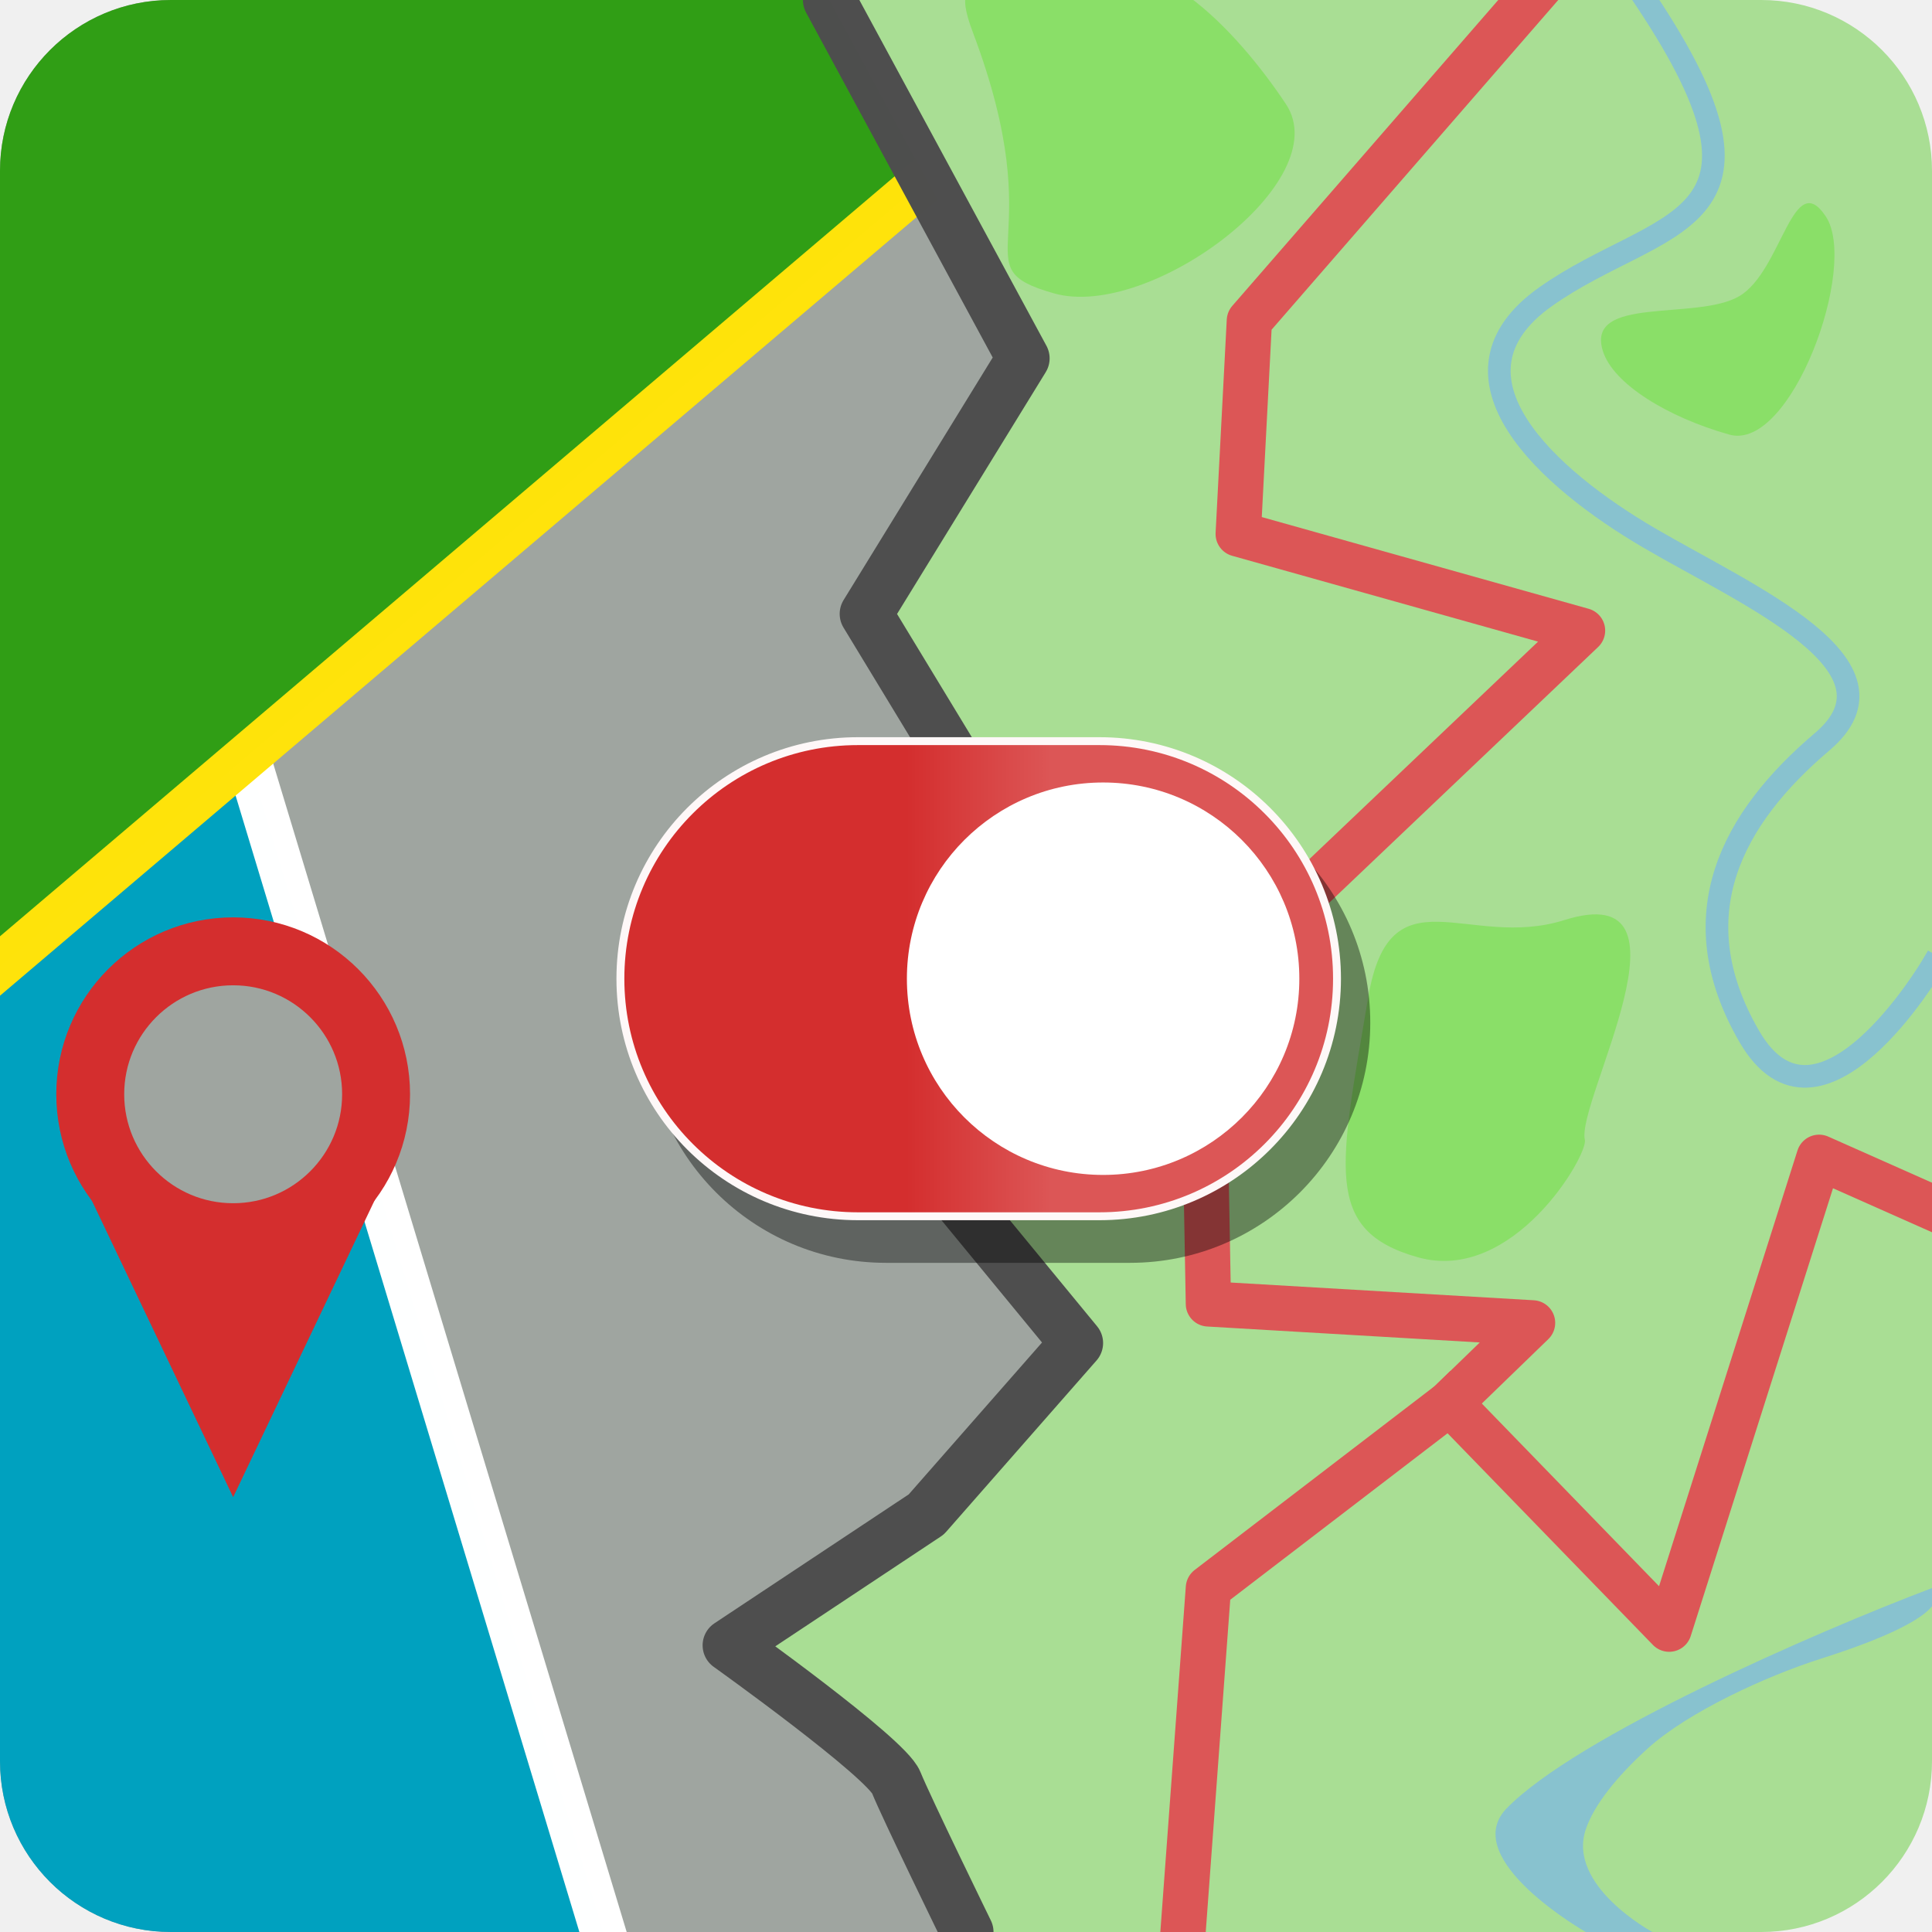
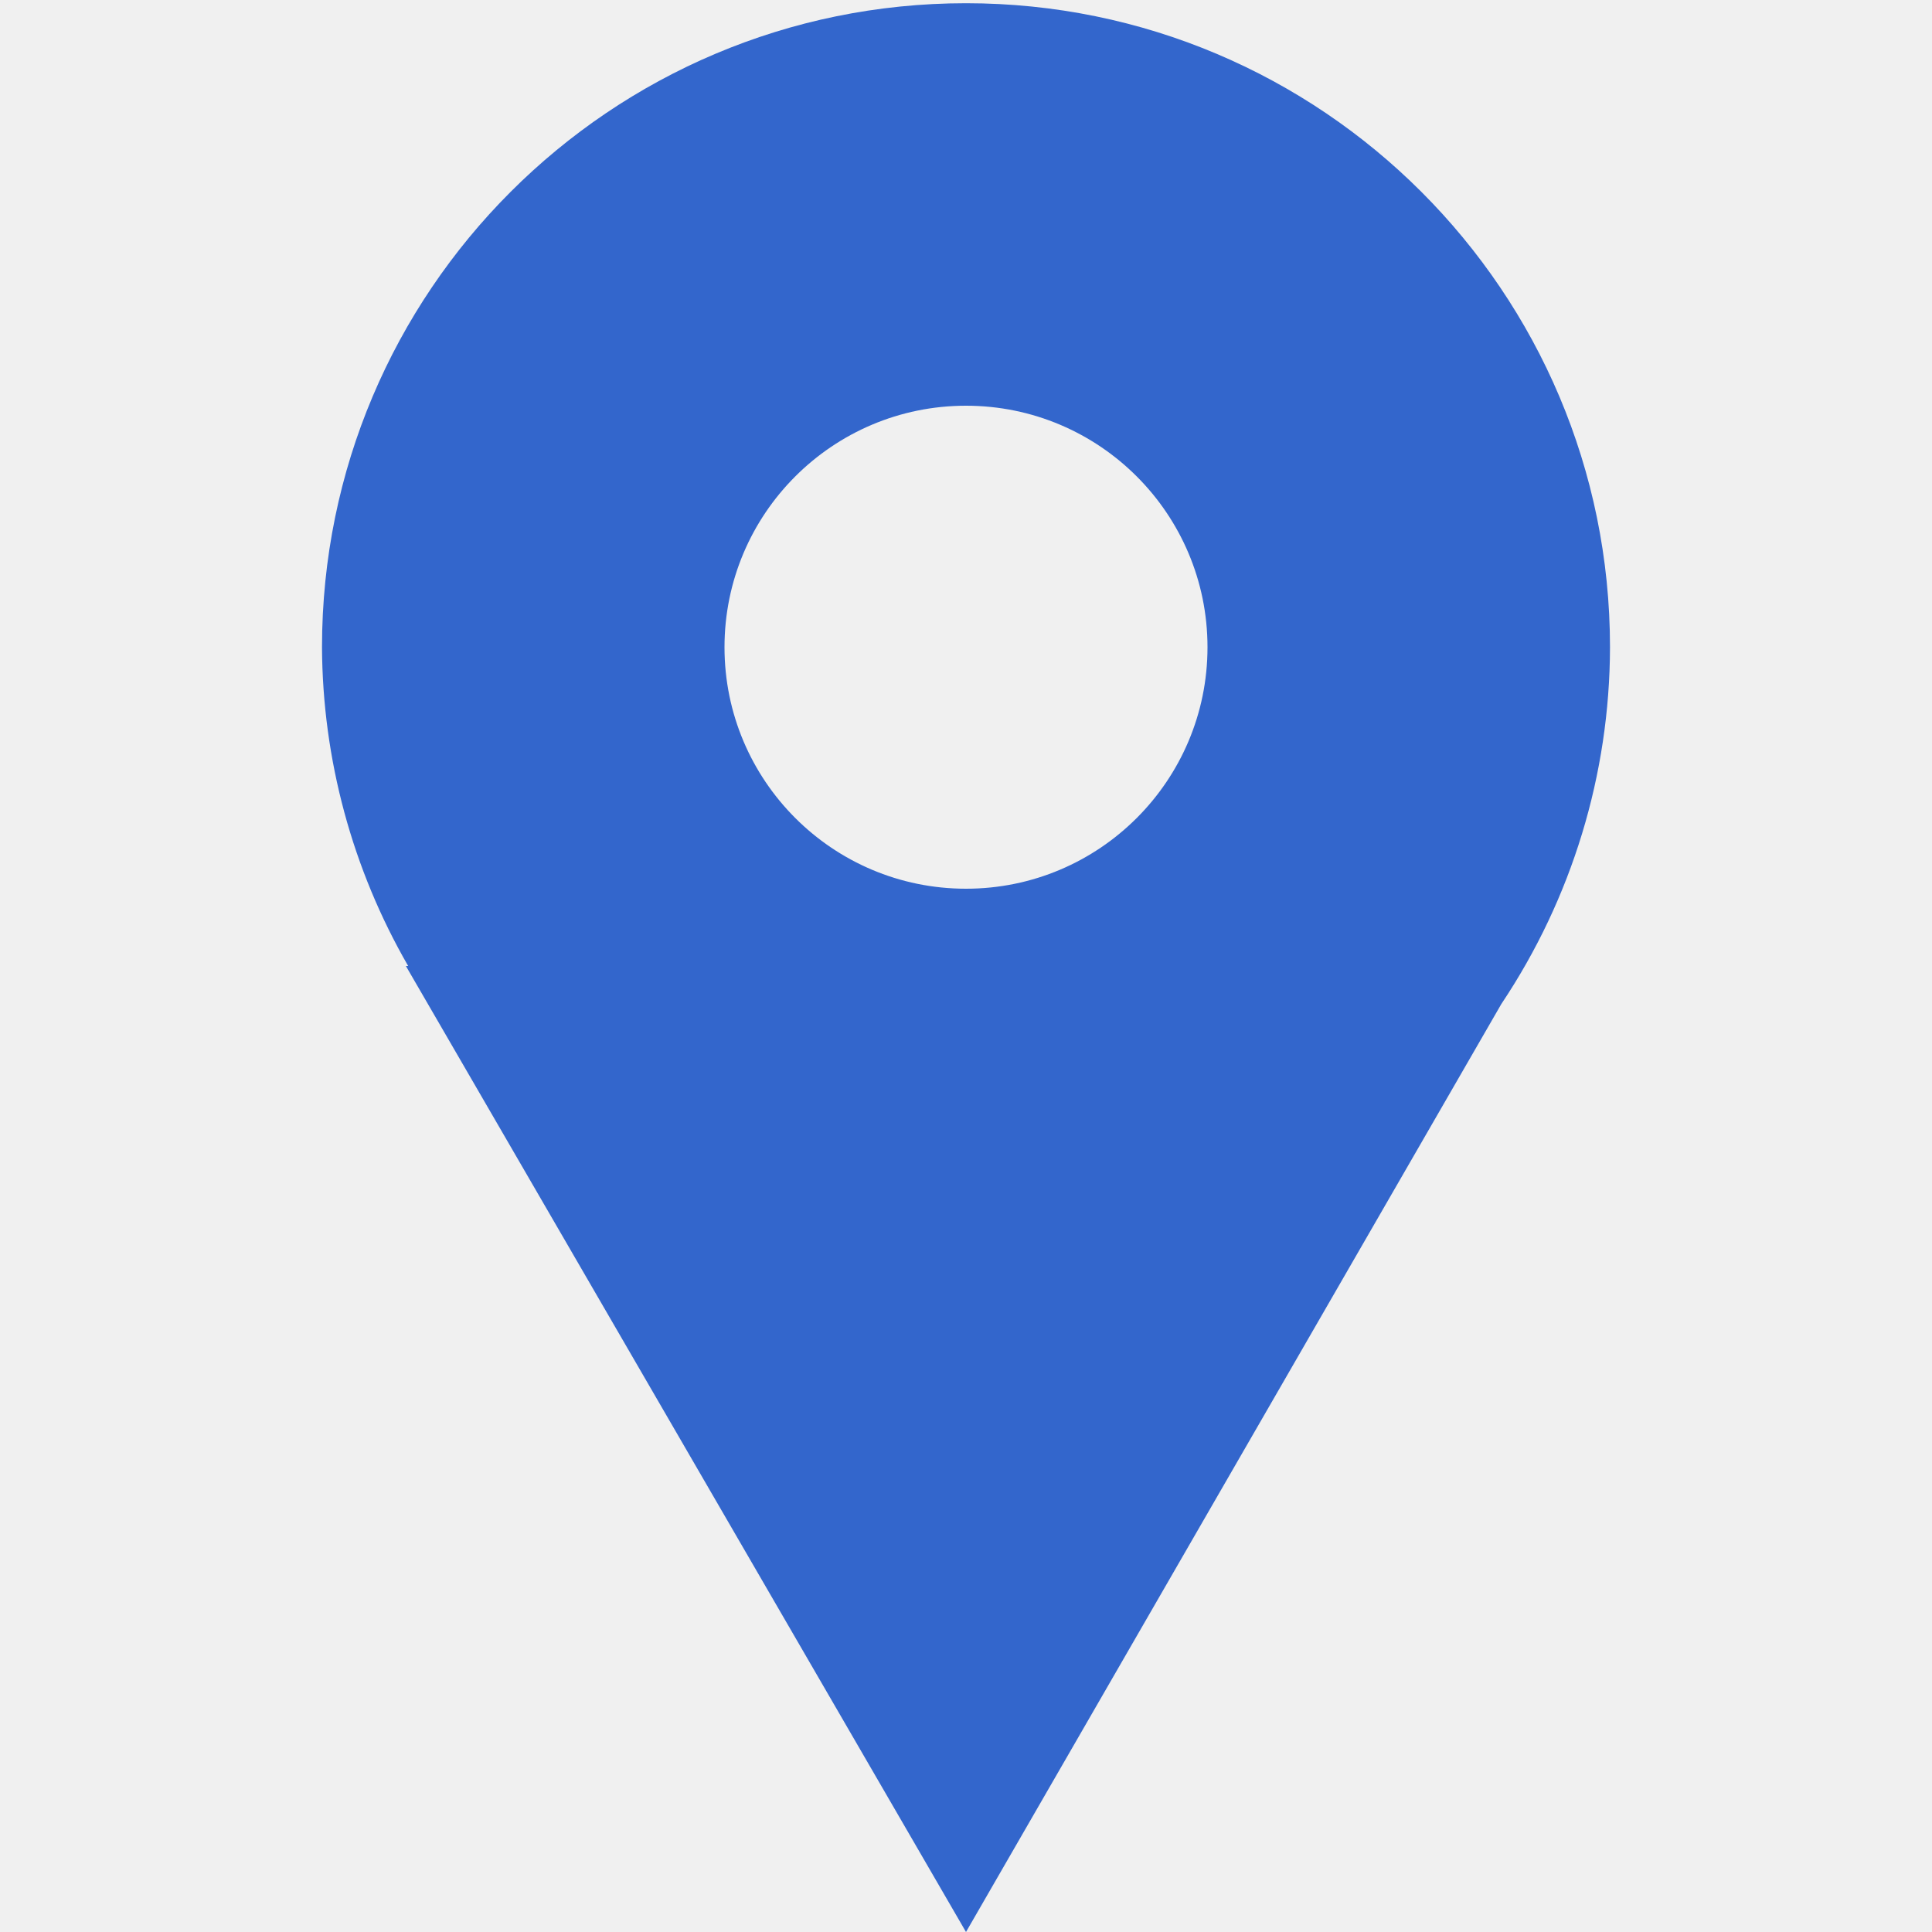
- <svg xmlns="http://www.w3.org/2000/svg" version="1.1" viewBox="0 0 128 128">
-   <defs>
-     <clipPath id="b">
-       <rect width="128" height="128" ry="11.318" />
-     </clipPath>
-     <linearGradient id="a" x1="40.842" x2="88.842" y1="64.842" y2="64.842" gradientUnits="userSpaceOnUse">
-       <stop stop-color="#d42e2e" offset=".4" />
-       <stop stop-color="#dc5656" offset=".6" />
-     </linearGradient>
-   </defs>
-   <g clip-path="url(#b)">
-     <g>
-       <g>
-         <path d="m0 0 54.945 9.9895e-8 12.845 23.742-10.409 16.929 6.573 10.831-7.902 18.898 15.281 18.581-9.966 11.355-13.067 8.671 11.074 9.084 4.699 9.91h-64.074z" fill="#9fa5a0" />
-         <path d="m16.382 50.084 23.57 77.916h-39.952v-64z" fill="#00a1bf" />
-         <path d="m16.382 50.084 23.57 77.916" fill="#00a1bf" stroke="#fff" stroke-linecap="square" stroke-linejoin="round" stroke-opacity=".995" stroke-width="3" />
-         <path d="m0 64 61.368-52.129-6.423-11.871-54.945-9.9895e-8z" fill="#309e15" />
-       </g>
-       <path d="M 61.368,11.871 0,64" fill="none" stroke="#ffe30b" stroke-linecap="square" stroke-linejoin="round" stroke-opacity=".995" stroke-width="3" />
-       <g transform="translate(-1.9904 1.7493)">
-         <path d="m6.708 74.925 10.73 22.515 10.73-22.515z" fill="#d42e2e" />
-         <ellipse cx="17.438" cy="70.748" rx="9.469" ry="9.469" fill="#9fa5a0" stroke="#d42e2e" stroke-linecap="square" stroke-linejoin="round" stroke-width="4.5" />
-       </g>
-       <path d="m54.945 9.9895e-8 73.055-9.9895e-8v128h-63.926l-4.699-9.91-11.074-9.084 13.067-8.671 9.966-11.355-15.281-18.581 7.902-18.898-6.573-10.831 10.409-16.929z" fill="#a9de94" />
-       <g fill="none" stroke-linecap="square" stroke-linejoin="round">
-         <path d="m101.25 0-18.476 21.25-0.739 14.127 22.812 6.401-25.163 23.928 0.376 20.681 21.476 1.257-5.484 5.311-15.992 12.252-1.681 22.793" stroke="#dc5656" stroke-width="3" />
-         <path d="m96.052 92.955 14.534 14.981 9.933-31.262 7.482 3.325" stroke="#dc5656" stroke-width="3" />
-         <path d="m109.04 2.5926e-8c10.154 15.23 0.883 14.347-6.622 19.645-7.505 5.298 0.221 12.123 6.843 15.994 6.622 3.871 17.392 8.473 11.455 13.51-5.937 5.037-9.469 11.47-4.833 19.498 4.635 8.028 12.117-4.647 12.117-4.647" stroke="#88c2cf" stroke-width="1.5" />
-       </g>
-       <path d="m99.769 119.86c-3.101 3.359 5.298 8.144 5.298 8.144h4.415s-5.694-3.067-4.415-6.82c0.552-1.618 2.063-3.498 4.094-5.339 2.679-2.428 7.853-4.8 11.511-5.963 9.896-3.148 7.328-4.67 7.328-4.67-7.595 2.877-23.592 9.825-28.231 14.648z" fill="#88c2cf" />
-       <g fill="#8adf68">
-         <path d="m64.449 2.127c5.391 14.257-0.929 15.529 5.391 17.312 6.32 1.782 18.742-7.451 15.358-12.54-3.385-5.089-9.076-10.945-13.448-8.399-4.372 2.546-9.438-2.025-7.3 3.628z" />
-         <path d="m106.2 23.274c0.692 2.164 4.274 4.364 8.369 5.519 4.095 1.155 8.587-11.157 6.394-14.455-2.193-3.298-2.907 3.639-5.74 5.289-2.833 1.65-10.215-0.083-9.023 3.647z" />
-         <path d="m90.64 66.112c-1.886 11.221-3.026 15.403 3.294 17.185 6.32 1.782 11.297-6.797 11.067-7.779-0.592-2.523 7.943-17.491-1.362-14.56-6.409 2.019-11.555-3.437-12.999 5.153z" />
-       </g>
-     </g>
-     <path d="m54.945 9.9895e-8 12.845 23.742-10.409 16.929 6.573 10.831-7.902 18.898 15.281 18.581-9.966 11.355-13.067 8.671s10.409 7.432 11.074 9.084c0.664 1.652 4.699 9.91 4.699 9.91" fill="none" stroke="#4e4e4e" stroke-linecap="round" stroke-linejoin="round" stroke-opacity=".995" stroke-width="3.5" />
-     <rect x="42.784" y="51.842" width="48" height="31.824" ry="15.912" fill-opacity=".401" />
-     <rect x="41.103" y="49.103" width="47.477" height="31.477" ry="15.739" fill="url(#a)" stroke="#fef8f8" stroke-width=".523" />
-     <circle cx="73.084" cy="64.842" r="13" fill="#fff" />
-   </g>
+ <svg xmlns="http://www.w3.org/2000/svg" version="1.1" viewBox="0 0 48 48">
+   <path d="m24 0.08a16 16 0 0 0-16 16 16 16 0 0 0 2.141 7.92h-0.057l13.916 24 13.301-23.057a16 16 0 0 0 2.699-8.863 16 16 0 0 0-16-16zm0 10a6 6 0 0 1 6 6 6 6 0 0 1-6 6 6 6 0 0 1-6-6 6 6 0 0 1 6-6z" fill="#36c" />
</svg>
